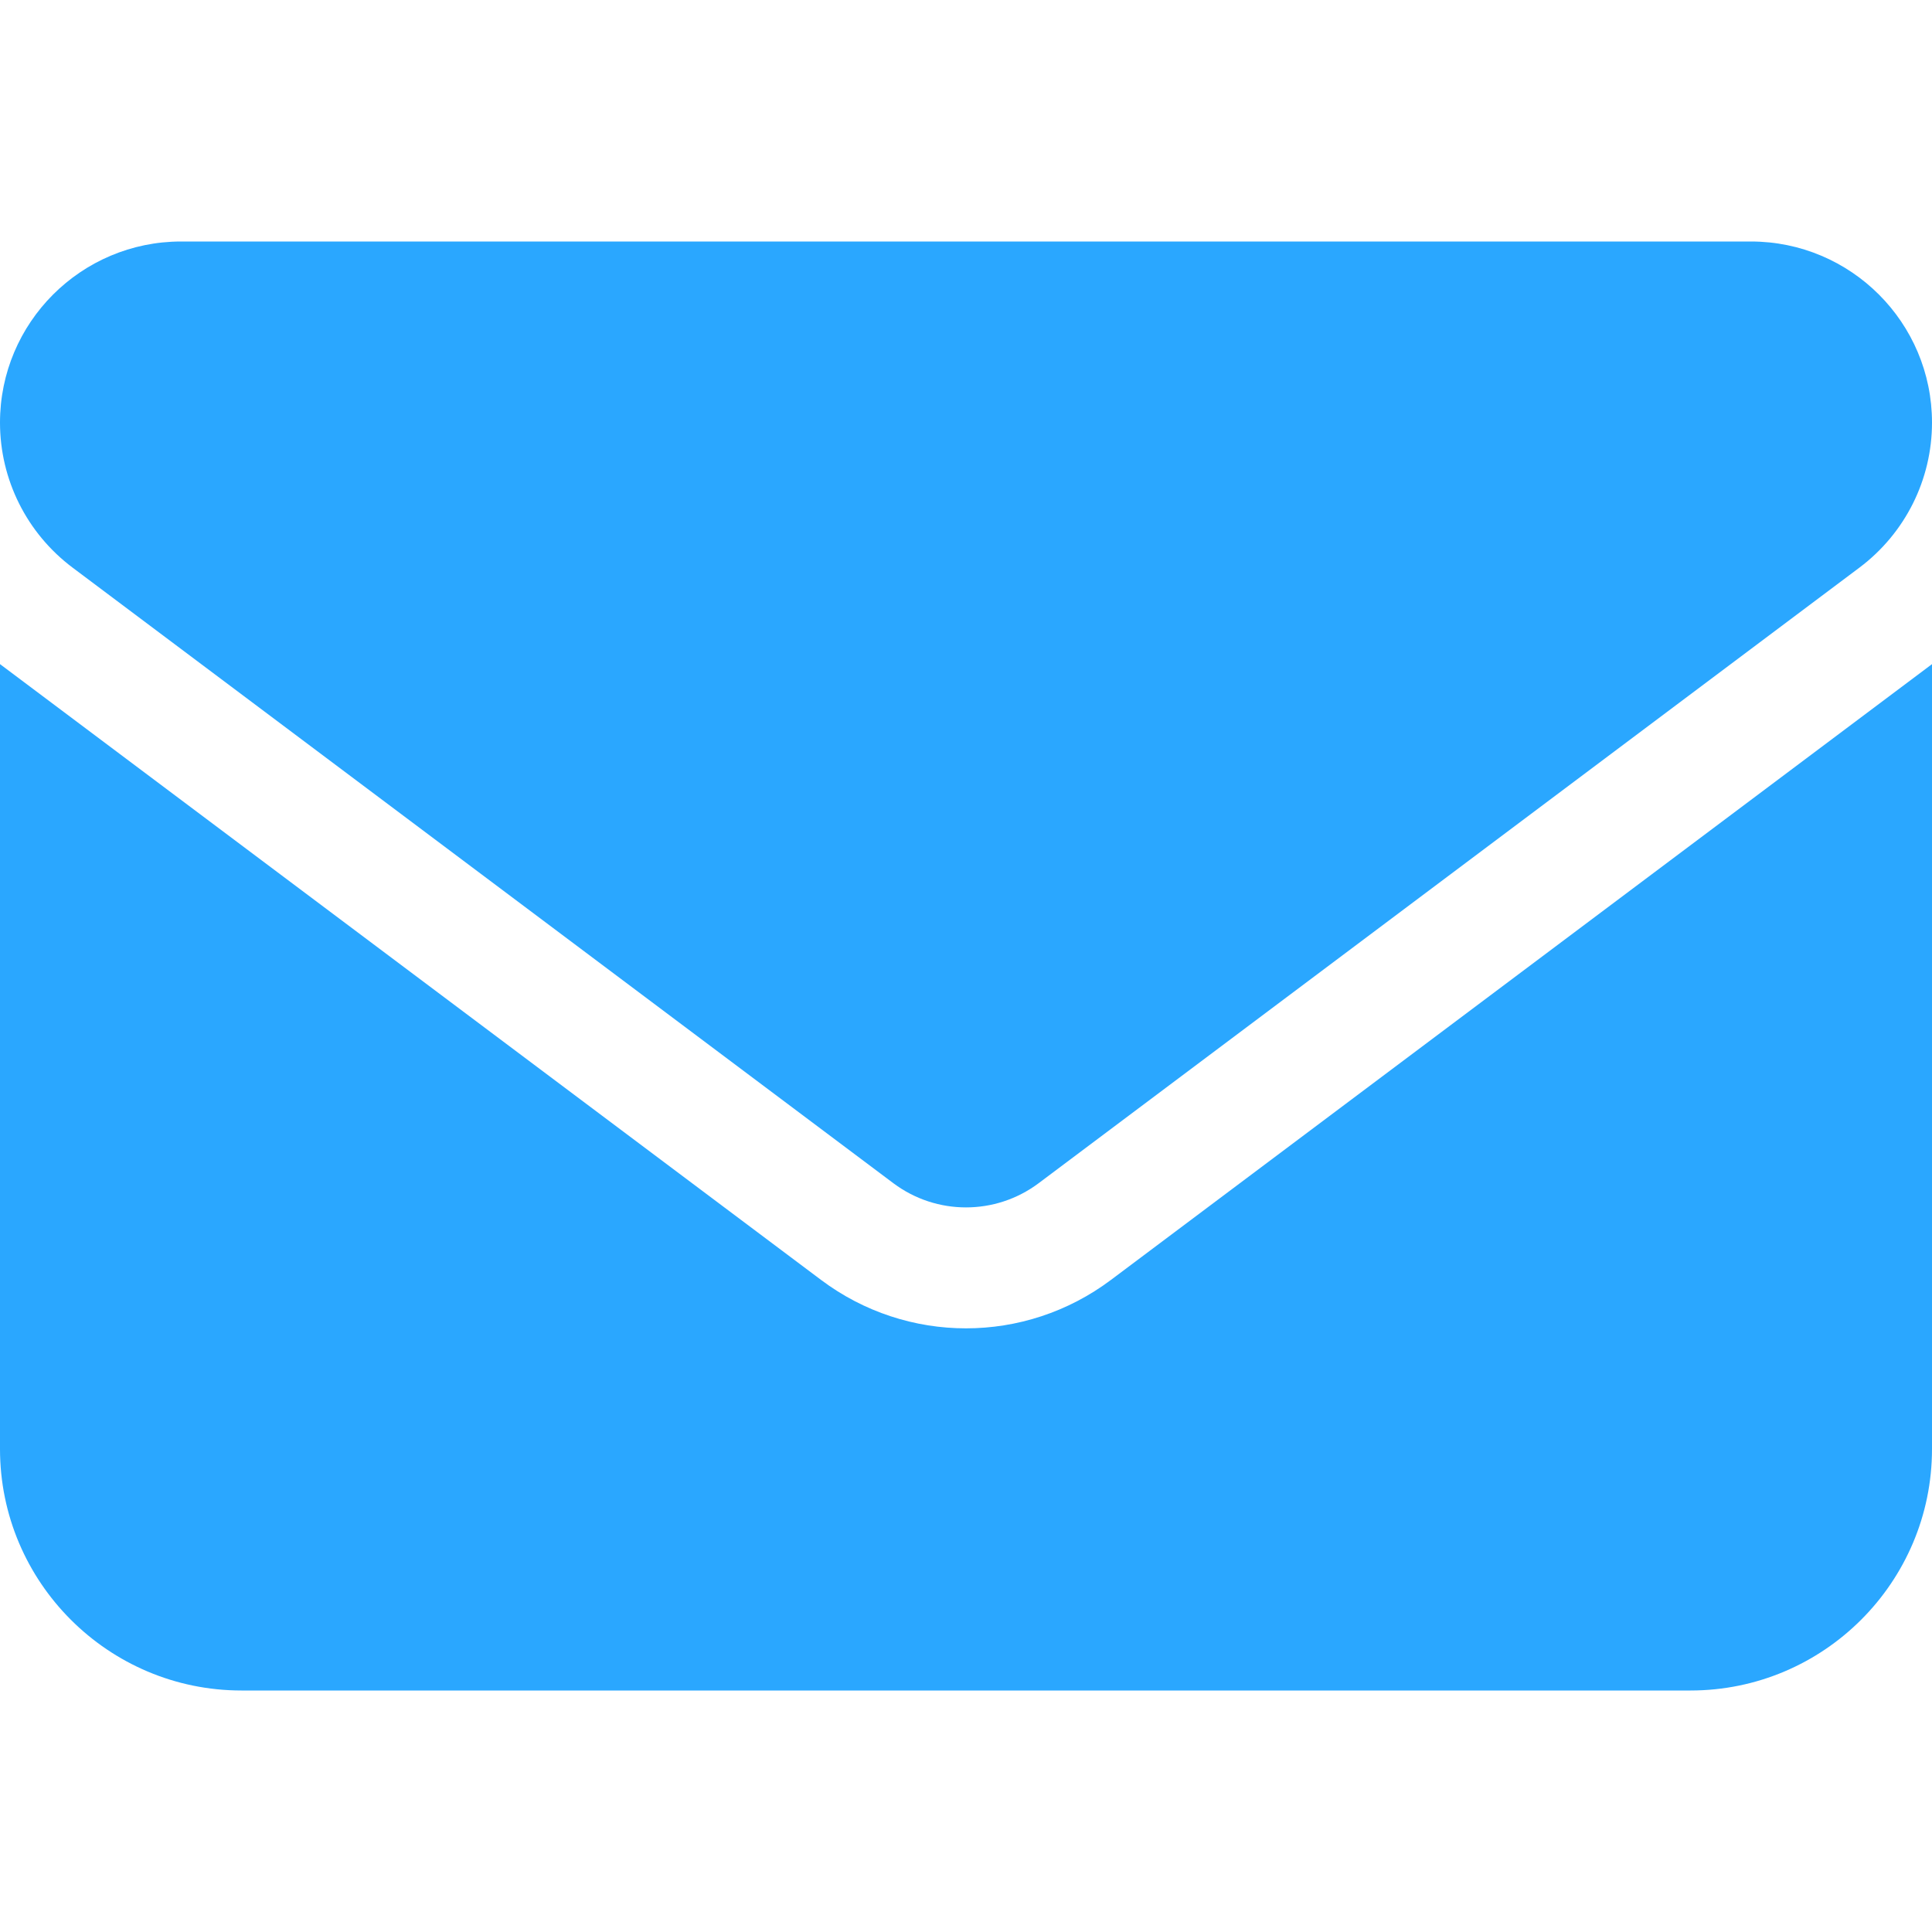
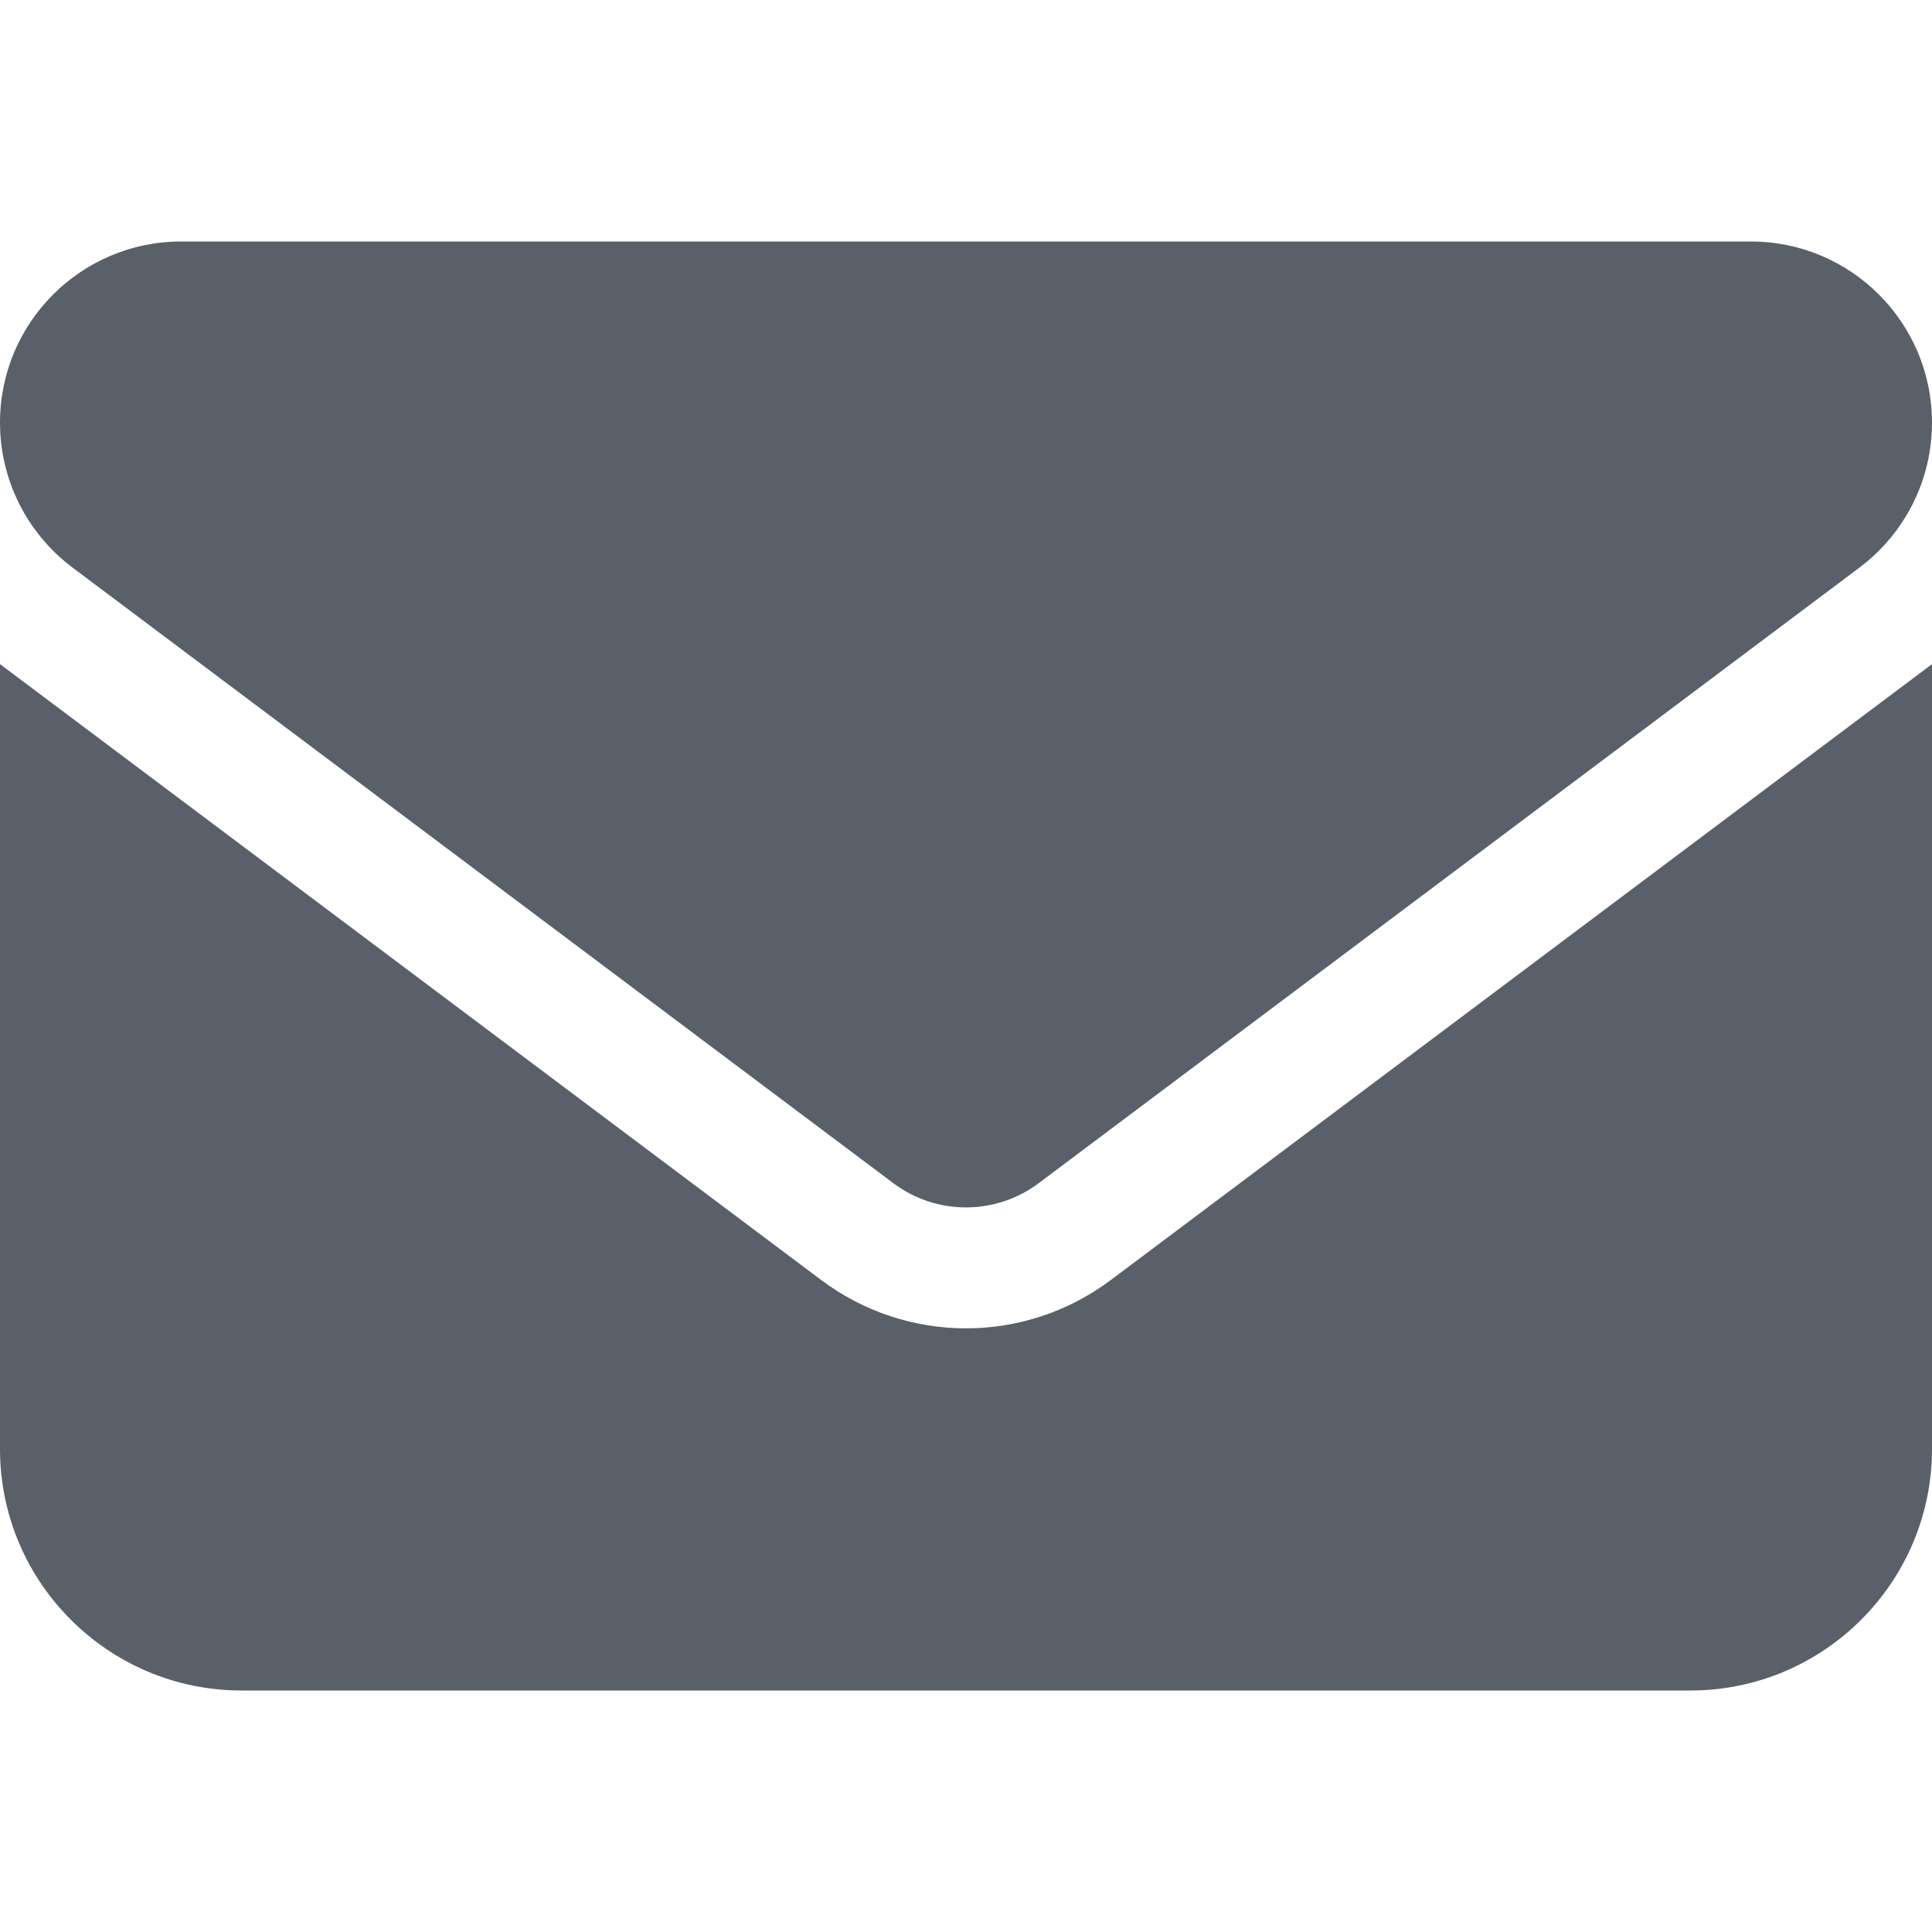
<svg xmlns="http://www.w3.org/2000/svg" viewBox="0 0 512 512" width="15" height="15">
-   <path fill="#2aa7ff" d="M48 64C21.5 64 0 85.5 0 112c0 15.1 7.1 29.3 19.2 38.4L236.8 313.6c11.4 8.5 27 8.5 38.4 0L492.8 150.4c12.1-9.1 19.2-23.3 19.2-38.4c0-26.5-21.5-48-48-48L48 64zM0 176L0 384c0 35.3 28.7 64 64 64l384 0c35.3 0 64-28.7 64-64l0-208L294.4 339.2c-22.8 17.1-54 17.1-76.8 0L0 176z" />
+   <path fill="#596069" d="M48 64C21.5 64 0 85.5 0 112c0 15.1 7.1 29.3 19.2 38.4L236.8 313.6c11.4 8.5 27 8.5 38.4 0L492.8 150.4c12.1-9.1 19.2-23.3 19.2-38.4c0-26.5-21.5-48-48-48L48 64zM0 176L0 384c0 35.3 28.7 64 64 64l384 0c35.3 0 64-28.7 64-64l0-208L294.4 339.2c-22.8 17.1-54 17.1-76.8 0L0 176z" />
</svg>
